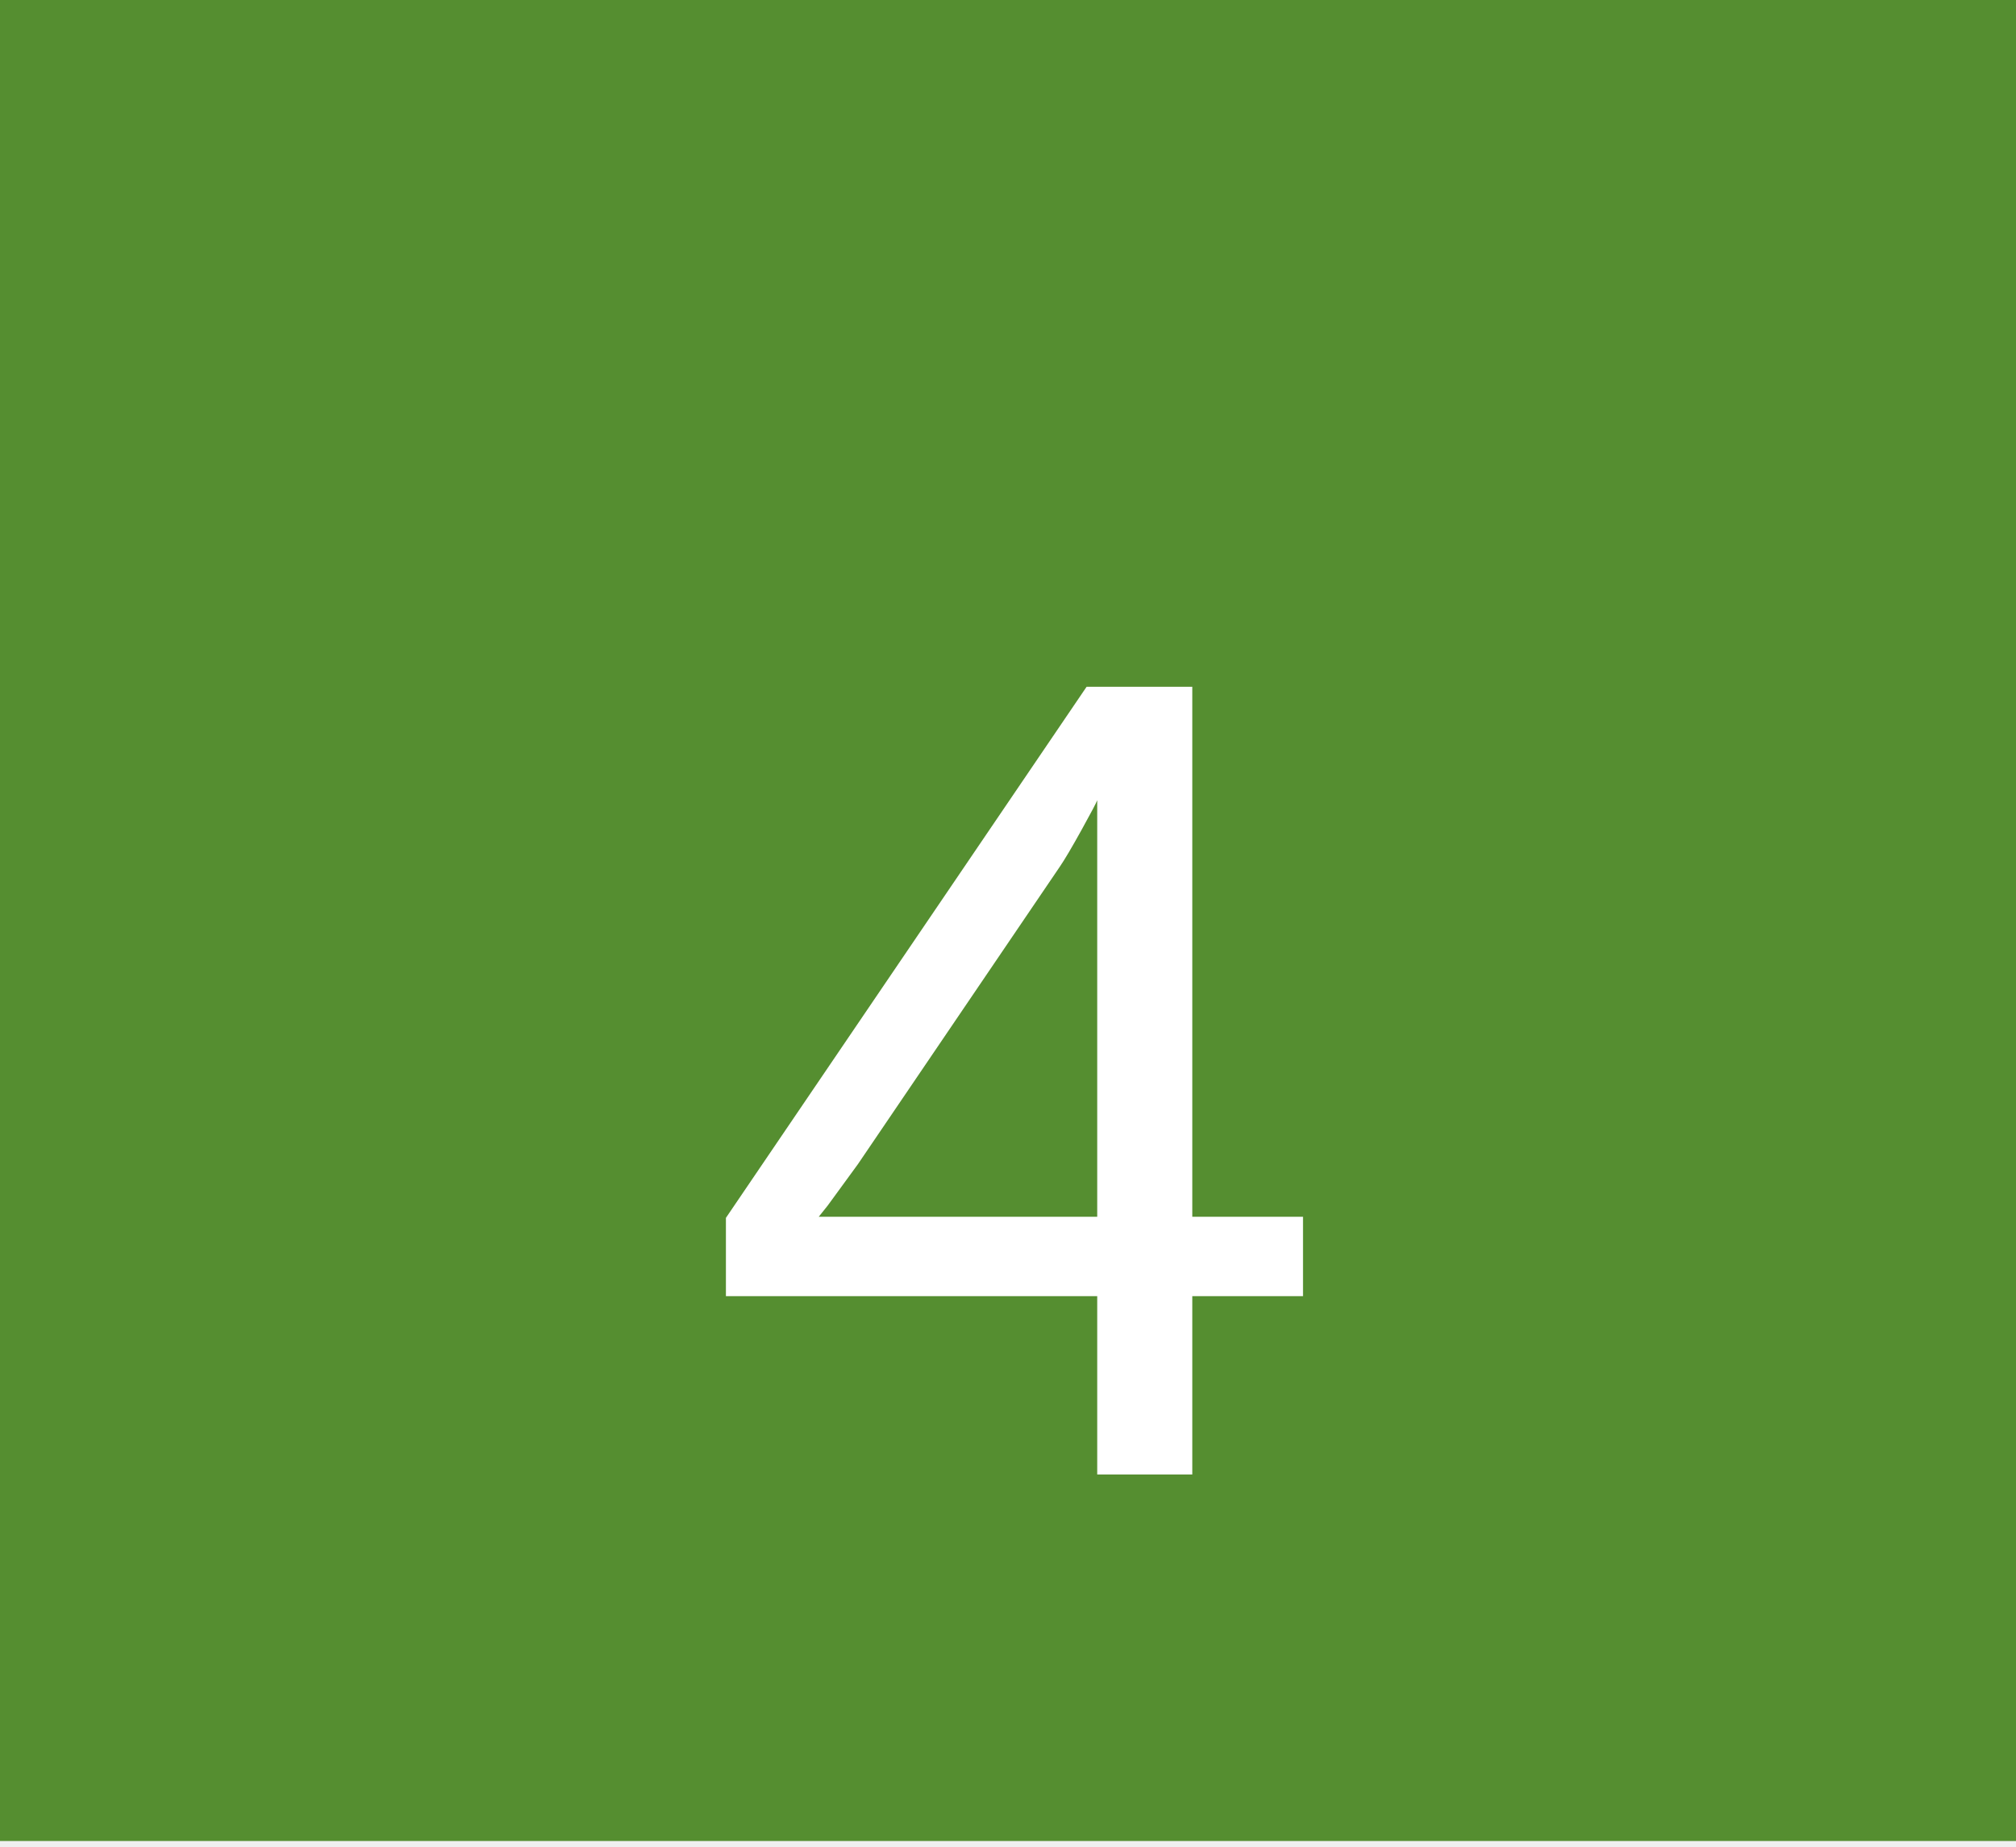
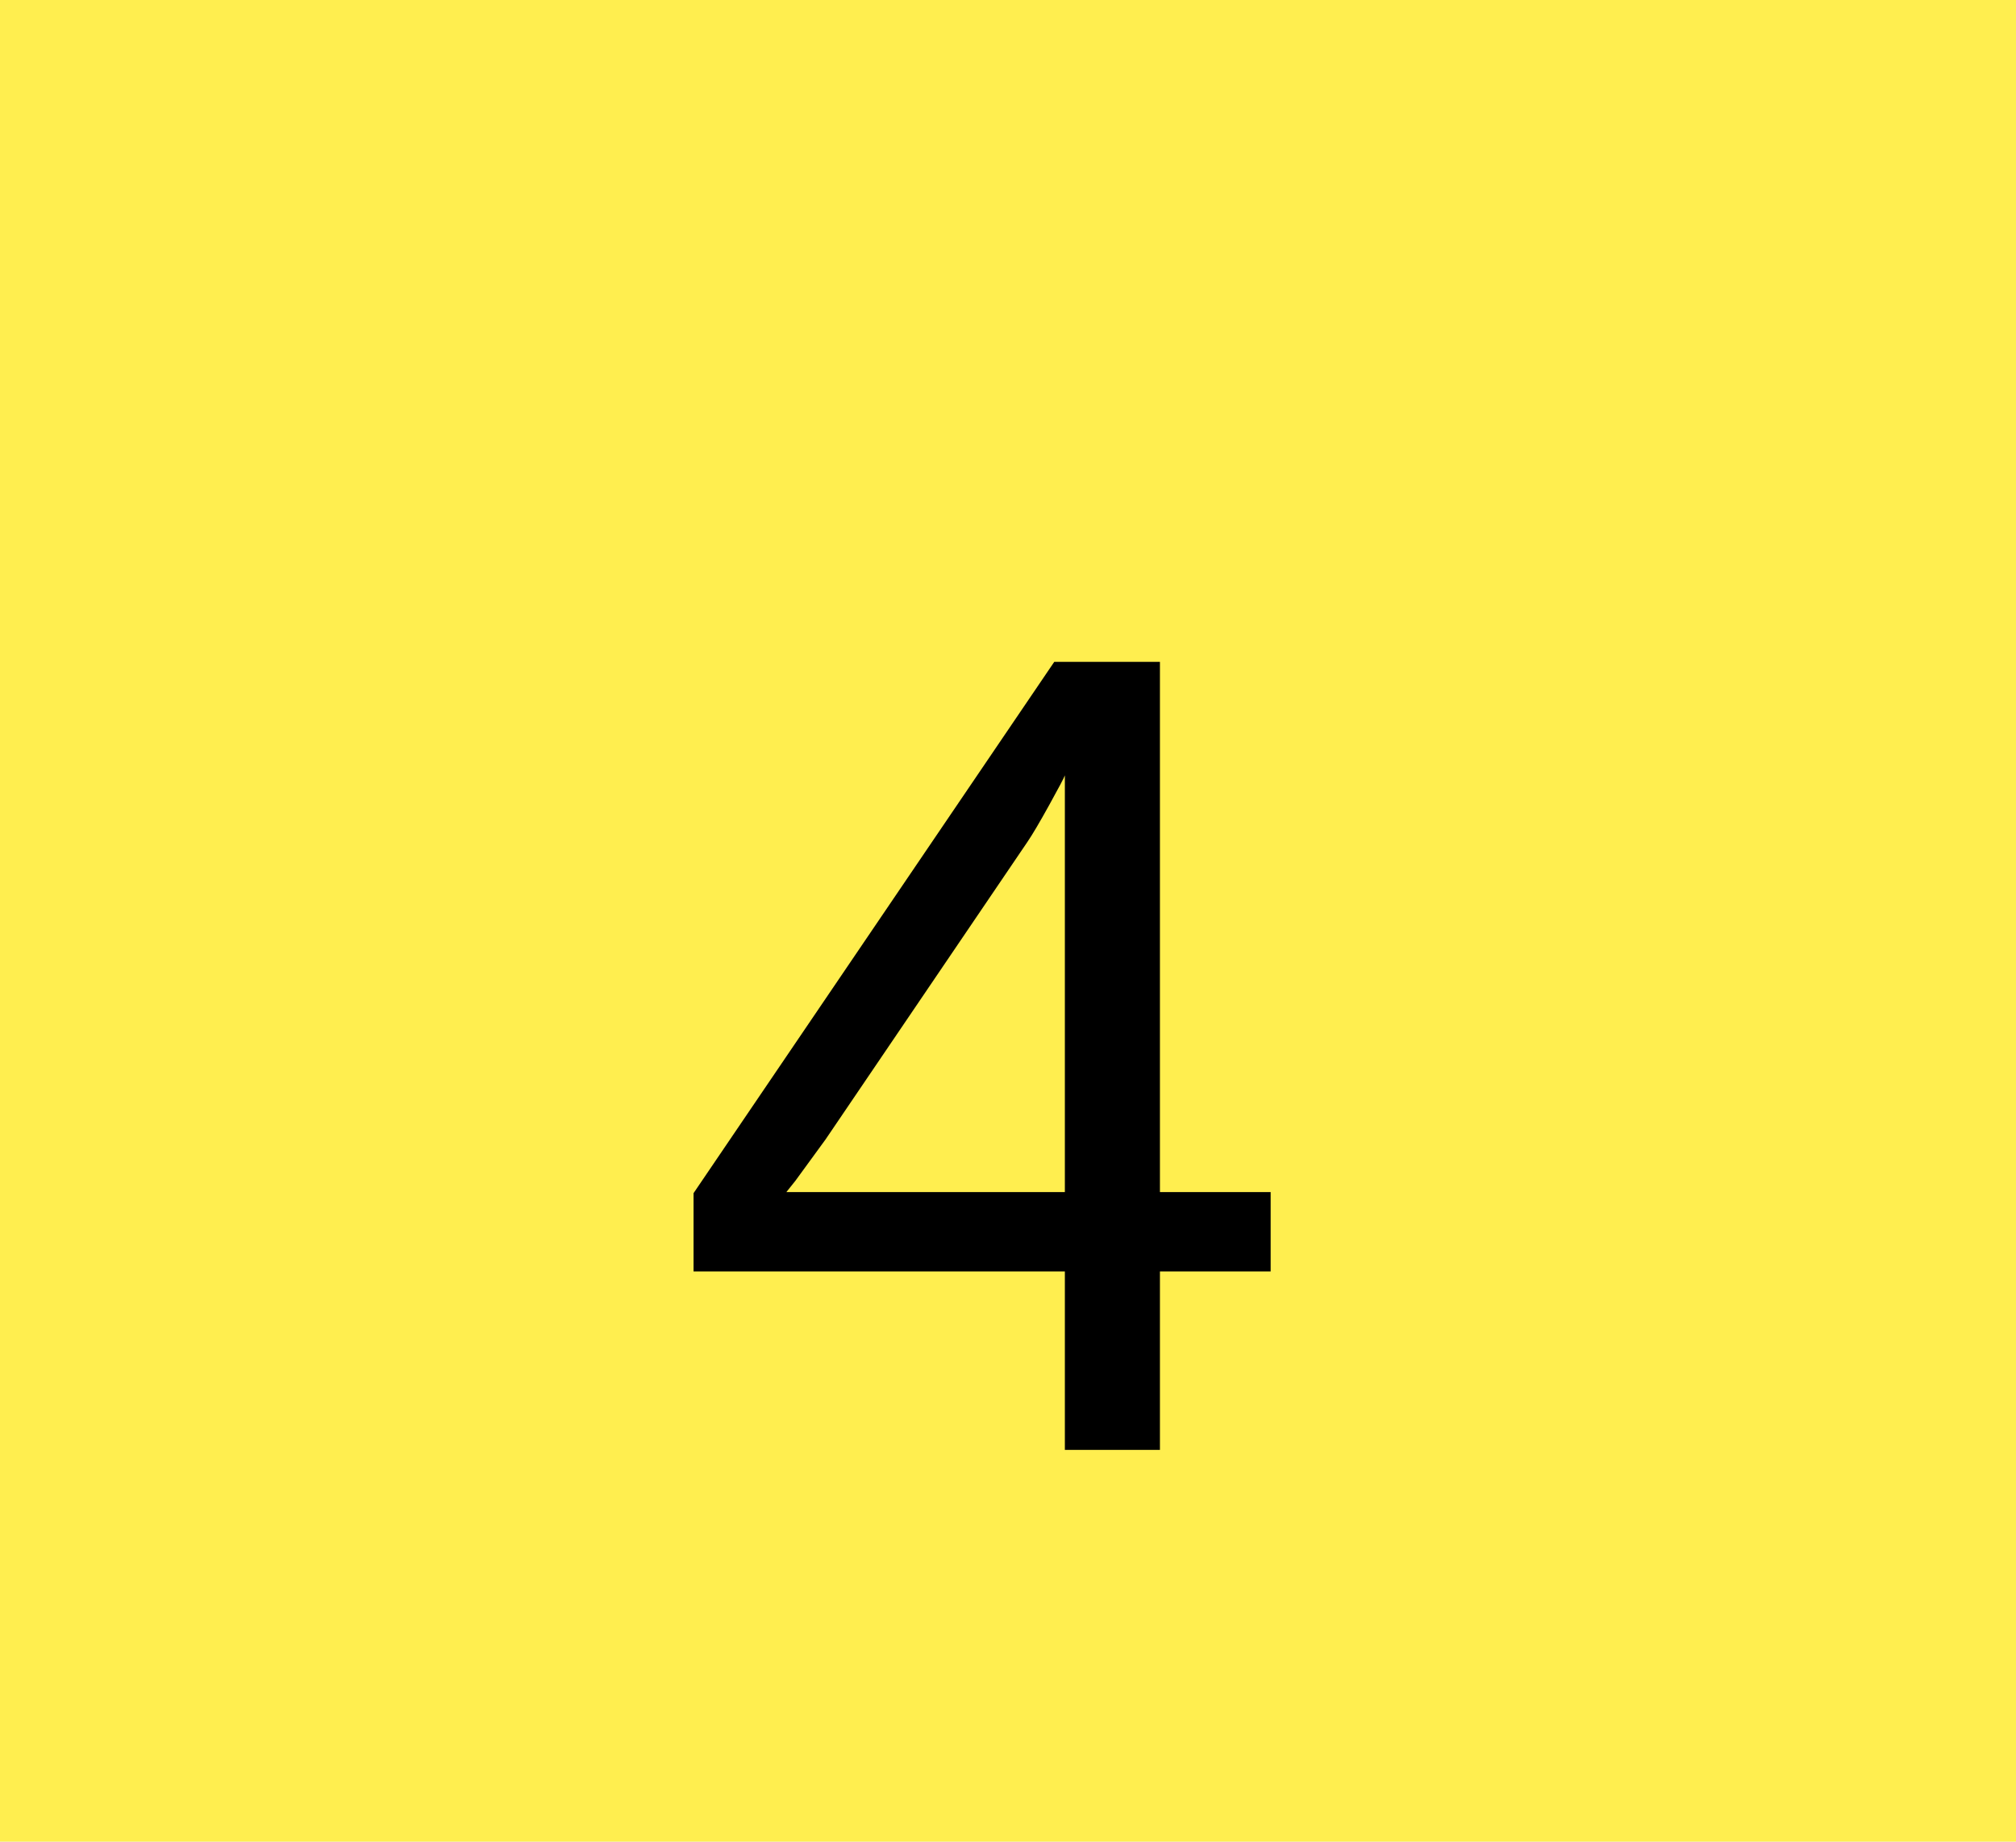
- <svg xmlns="http://www.w3.org/2000/svg" viewBox="0 0 968.14 886.86">
+ <svg xmlns="http://www.w3.org/2000/svg" viewBox="0 0 968.14 884.32">
  <defs>
-     <style>.cls-1{fill:#558e30;}.cls-2{font-size:550px;fill:#fff;font-family:ArialMT, Arial;}</style>
+     <style>.cls-1{fill:#ffee4f;}.cls-2{font-size:550px;font-family:ArialMT, Arial;}</style>
  </defs>
  <g id="Layer_2" data-name="Layer 2">
    <g id="Layer_1-2" data-name="Layer 1">
      <rect class="cls-1" width="968.14" height="884.32" />
-       <text class="cls-2" transform="translate(335.98 708.27)">4</text>
+       <text class="cls-2" transform="translate(320.44 696.2)">4</text>
    </g>
  </g>
</svg>
